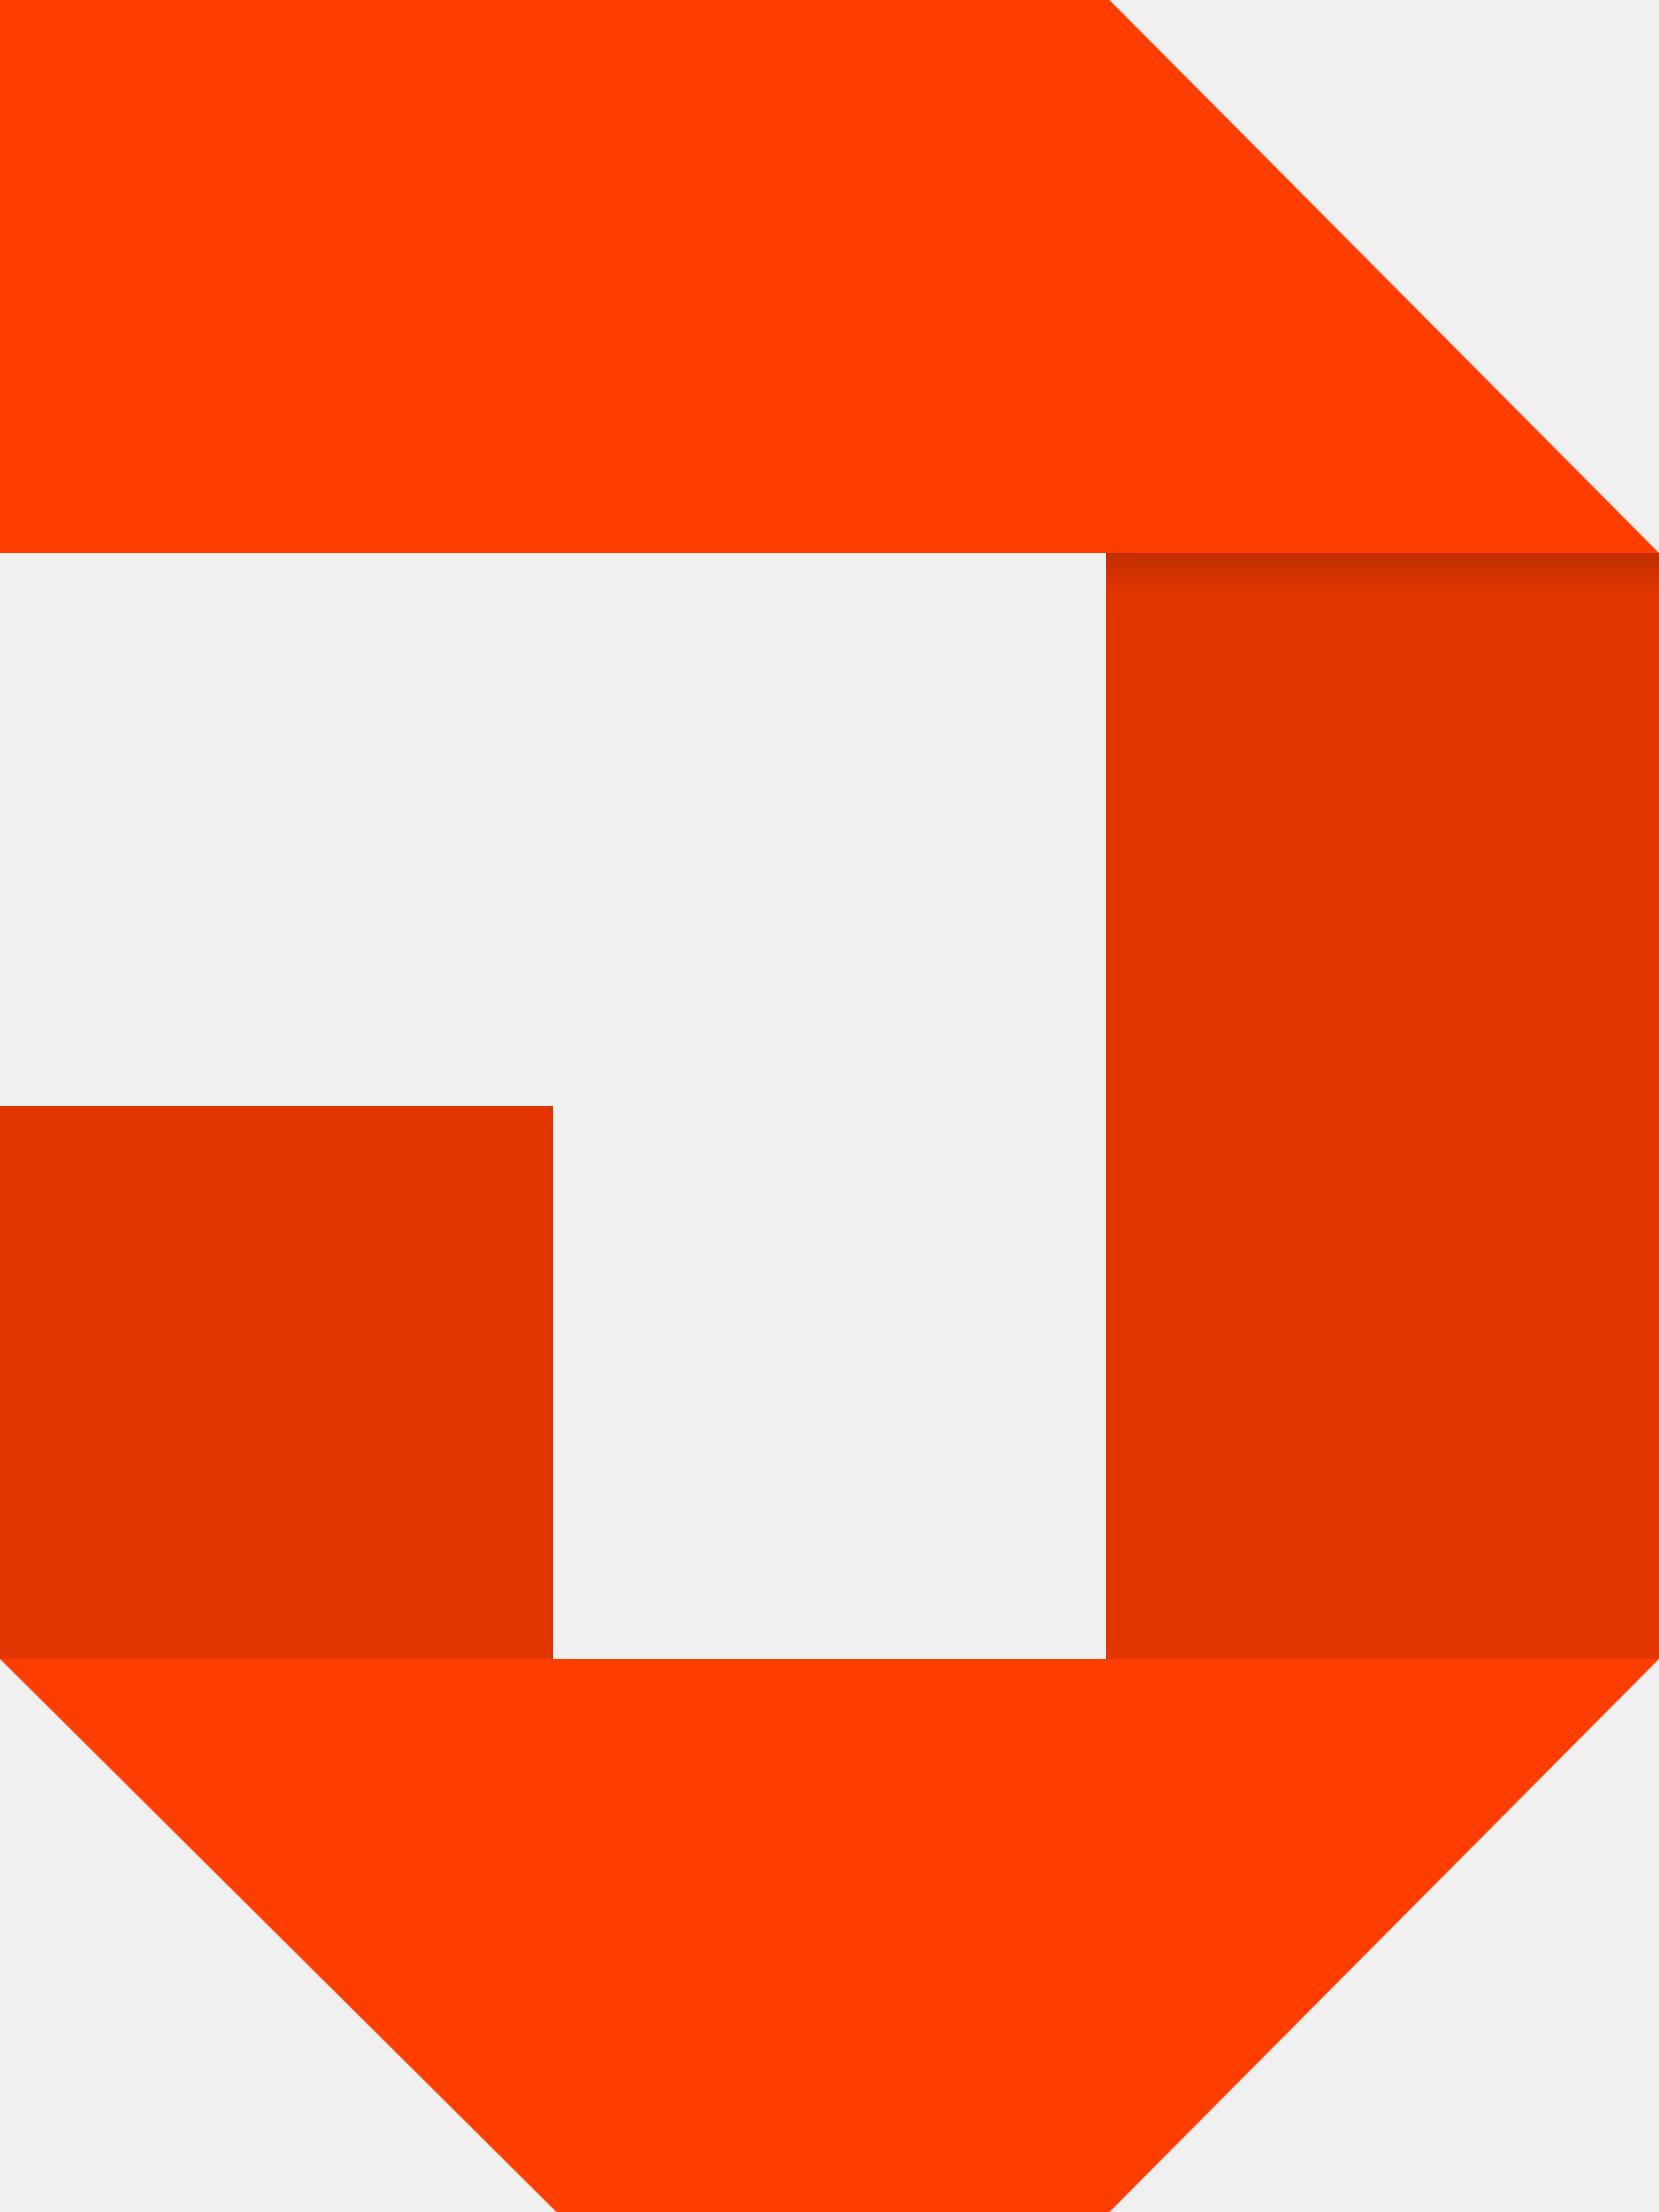
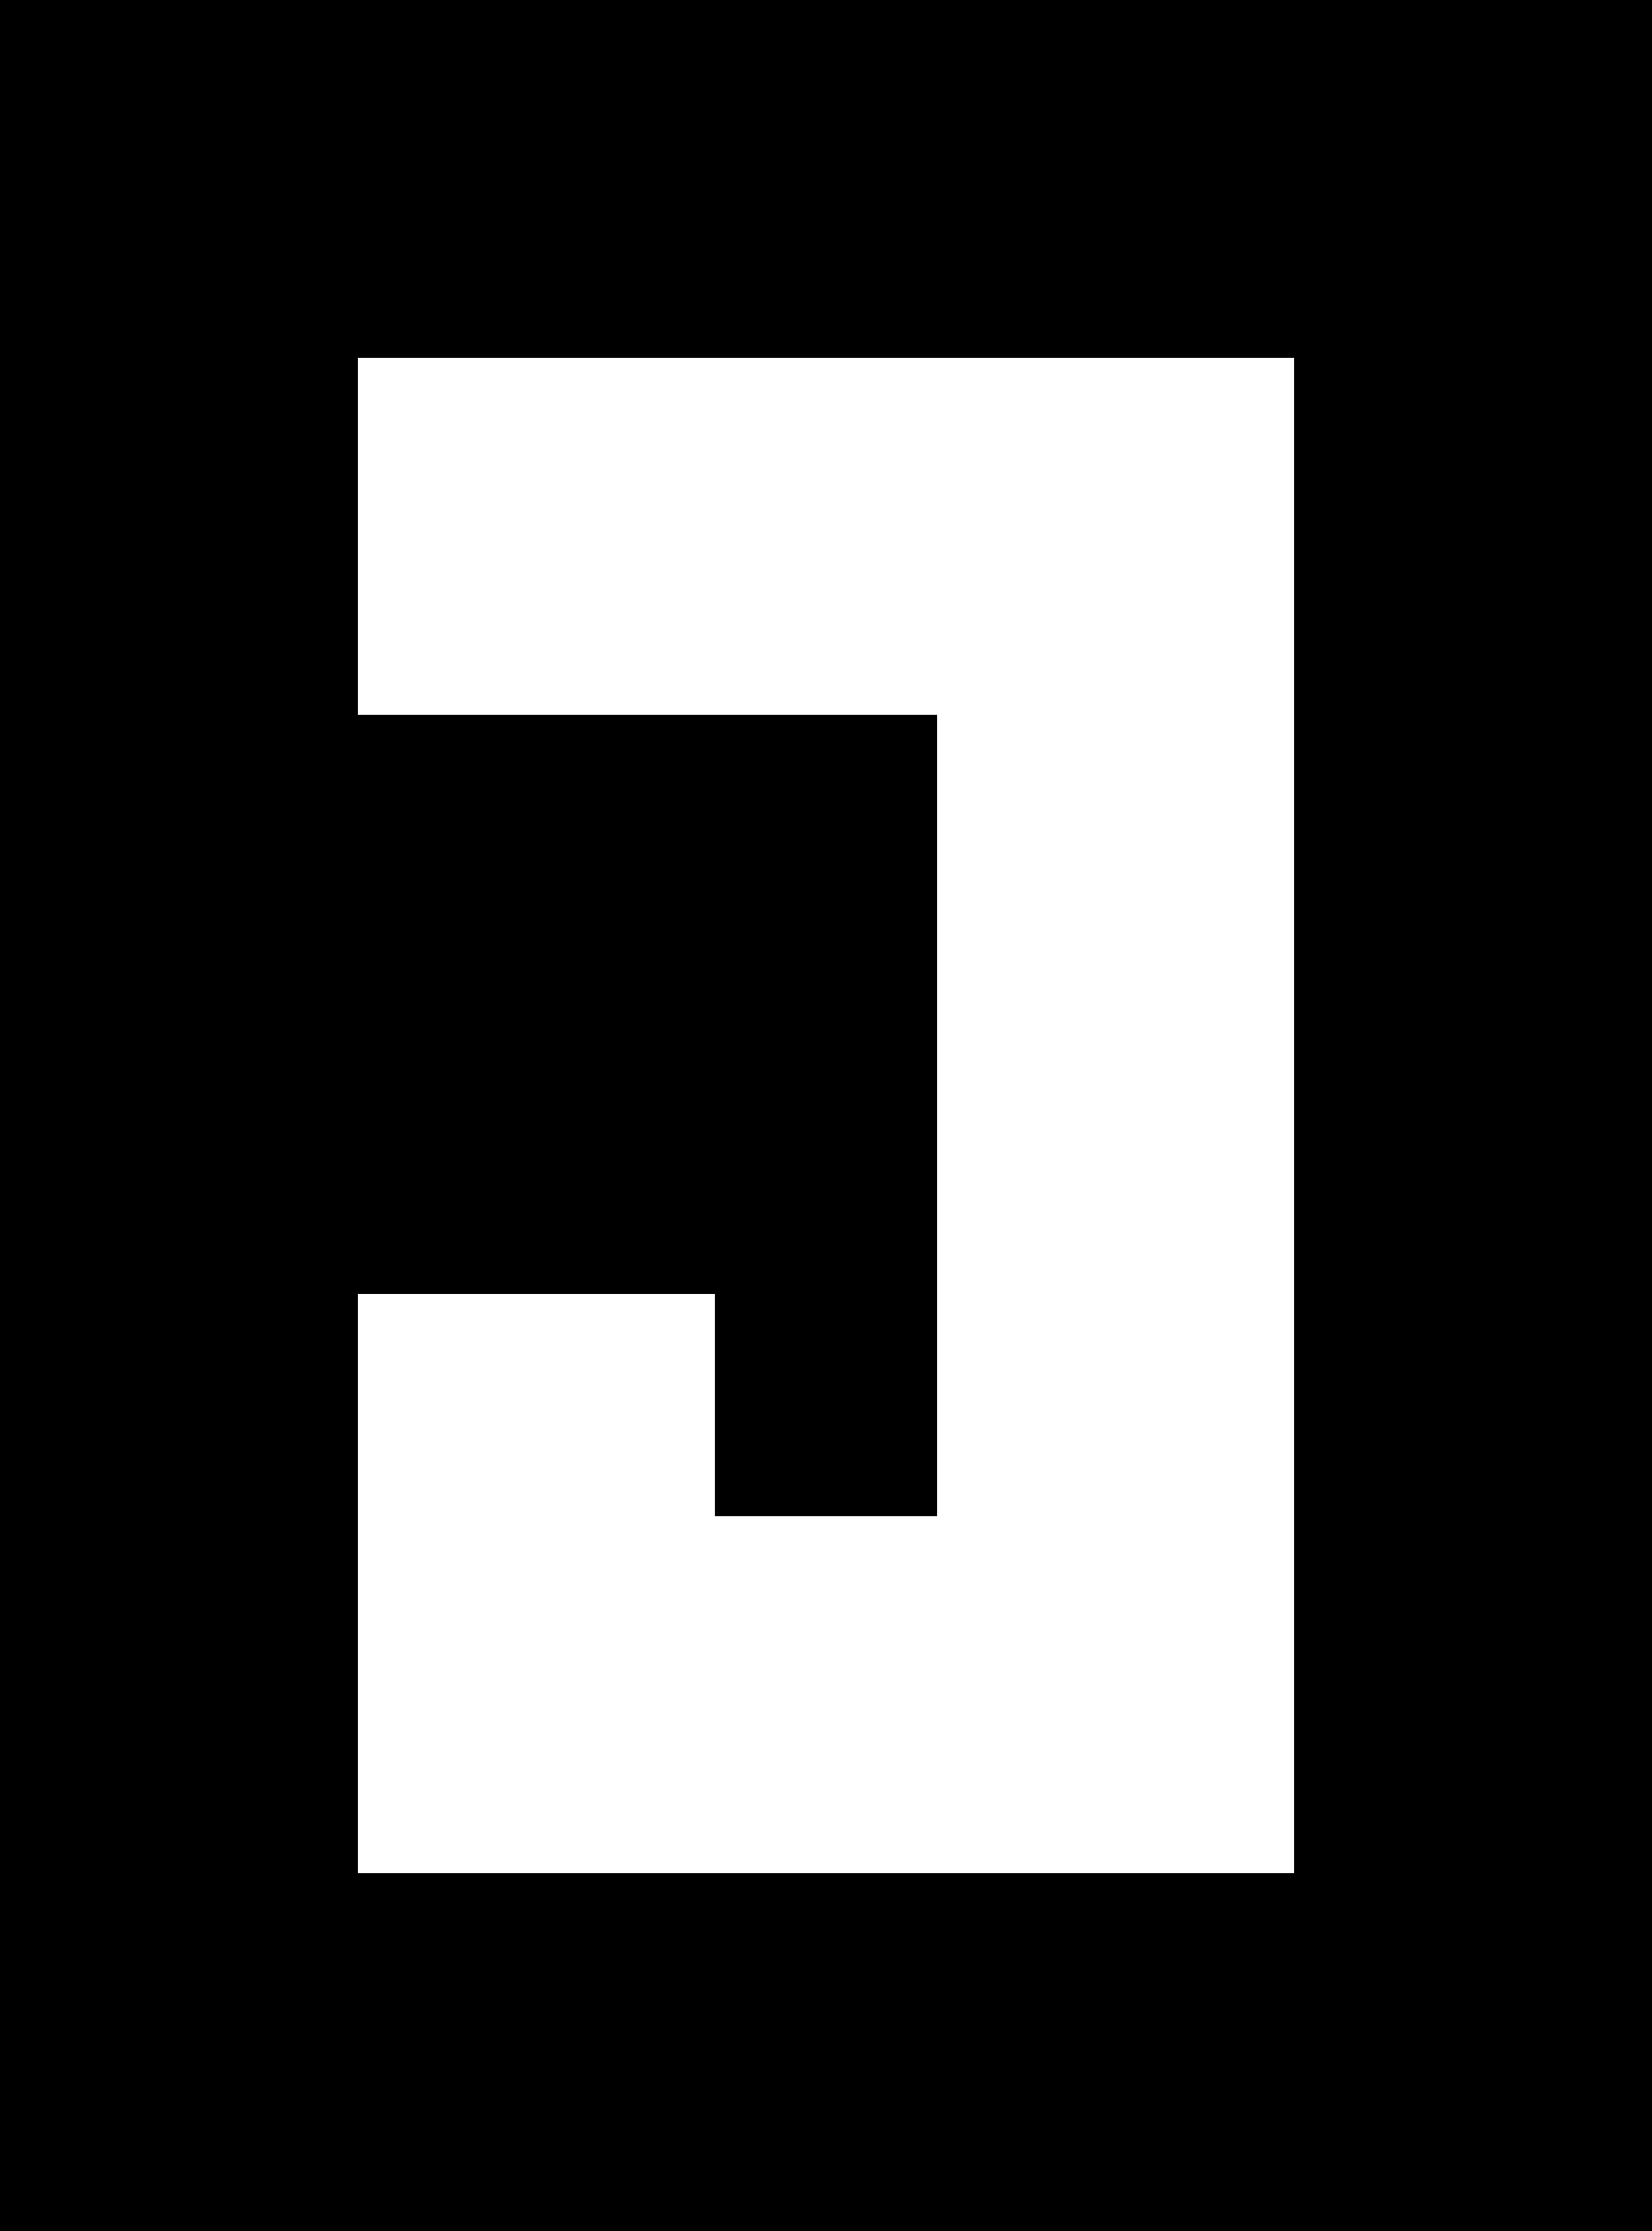
- <svg xmlns="http://www.w3.org/2000/svg" class="logo" version="1.1" x="0px" y="0px" width="240px" height="320px" viewBox="0 0 240 320" enable-background="new 0 0 240 320" xml:space="preserve">
-   <polygon fill="#FE3D00" points="0,80 160,80 160,240 80,240 80,160 0,160 0,240 80.5,320 160.5,320 240,240 240,80 160.5,0 80.5,0    0,0  " />
-   <rect x="160" y="80" opacity="0.11" width="80" height="160" />
-   <rect y="160" opacity="0.11" width="80" height="80" />
-   <linearGradient id="SVGID_4_" gradientUnits="userSpaceOnUse" x1="200" y1="86" x2="200" y2="80">
-     <stop offset="0" style="stop-color:#000000;stop-opacity:0" />
-     <stop offset="1" style="stop-color:#000000;stop-opacity:0.15" />
-   </linearGradient>
-   <rect x="160" y="80" fill="url(#SVGID_4_)" width="80" height="6" />
+ <svg xmlns="http://www.w3.org/2000/svg" version="1.1" x="0px" y="0px" width="231px" height="312px" viewBox="0 0 231 312" enable-background="new 0 0 231 312" xml:space="preserve">
+   <rect id="background" shape-rendering="crispEdges" fill="#FFFFFF" width="231" height="312" />
+   <path id="outline" shape-rendering="crispEdges" fill="#000" d="M0,0v312h231V0H0z M181,262H50v-81h50v31h31V100H50V50h131V262z" />
</svg>
